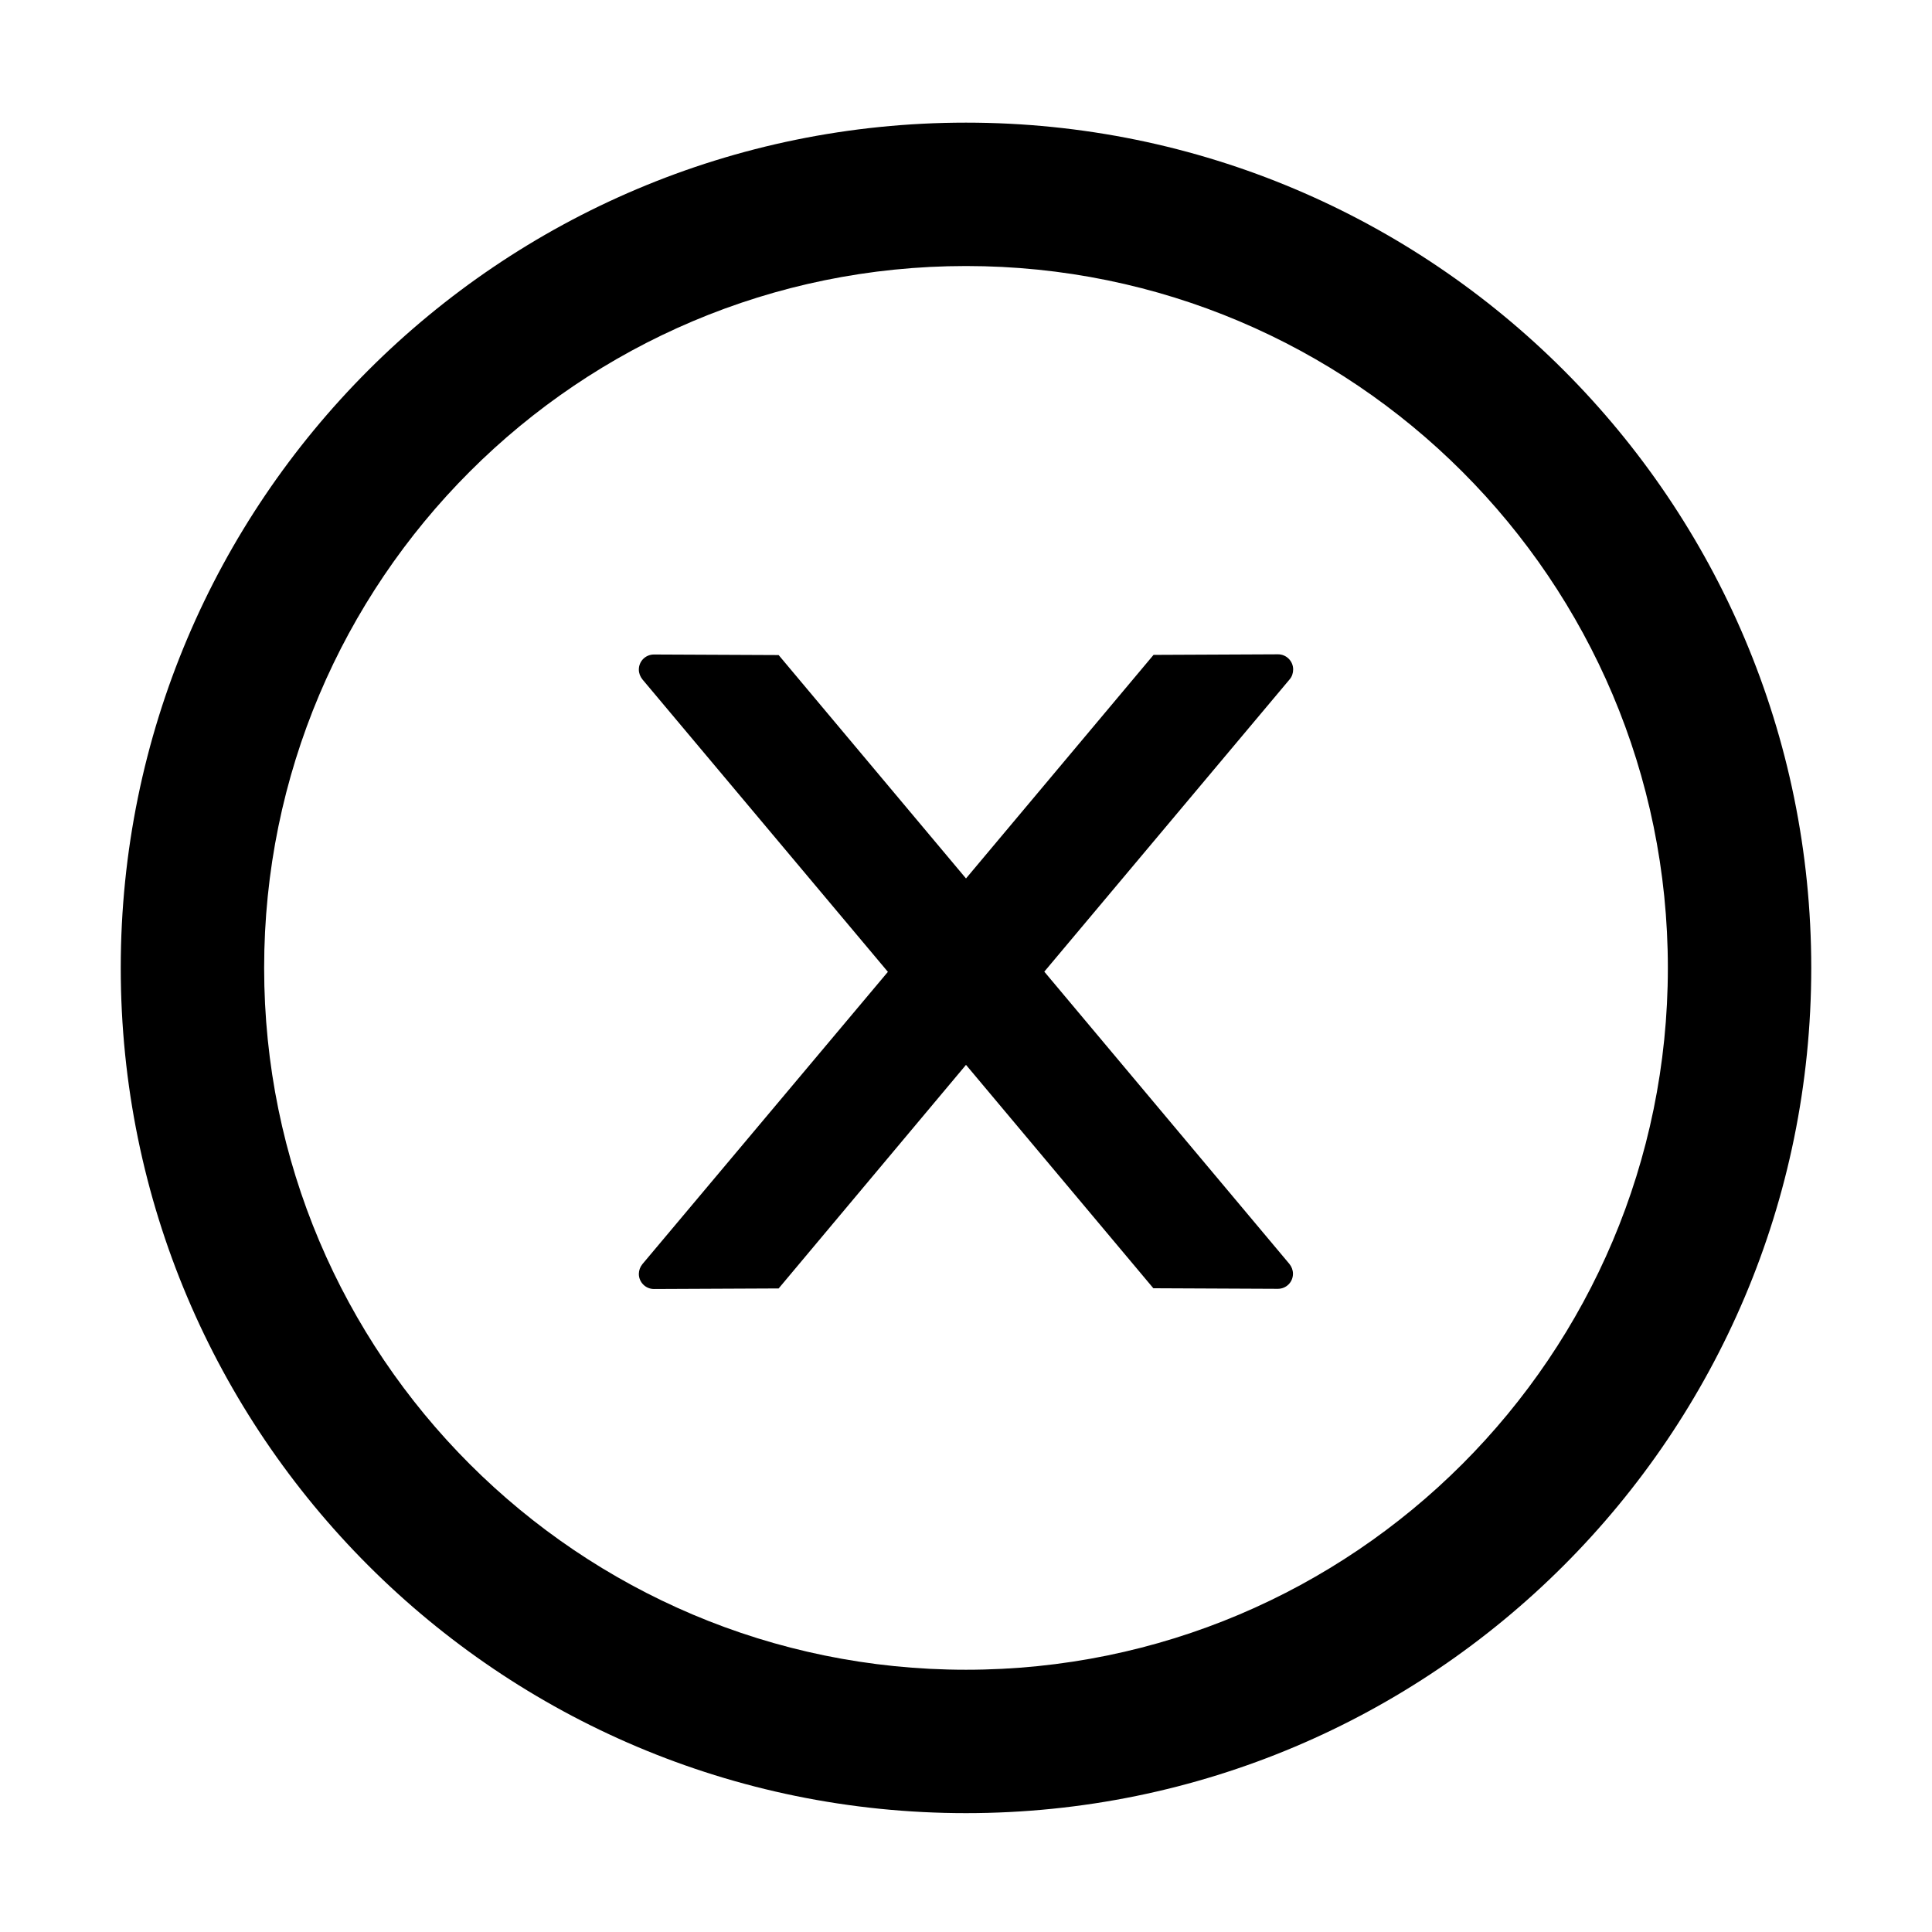
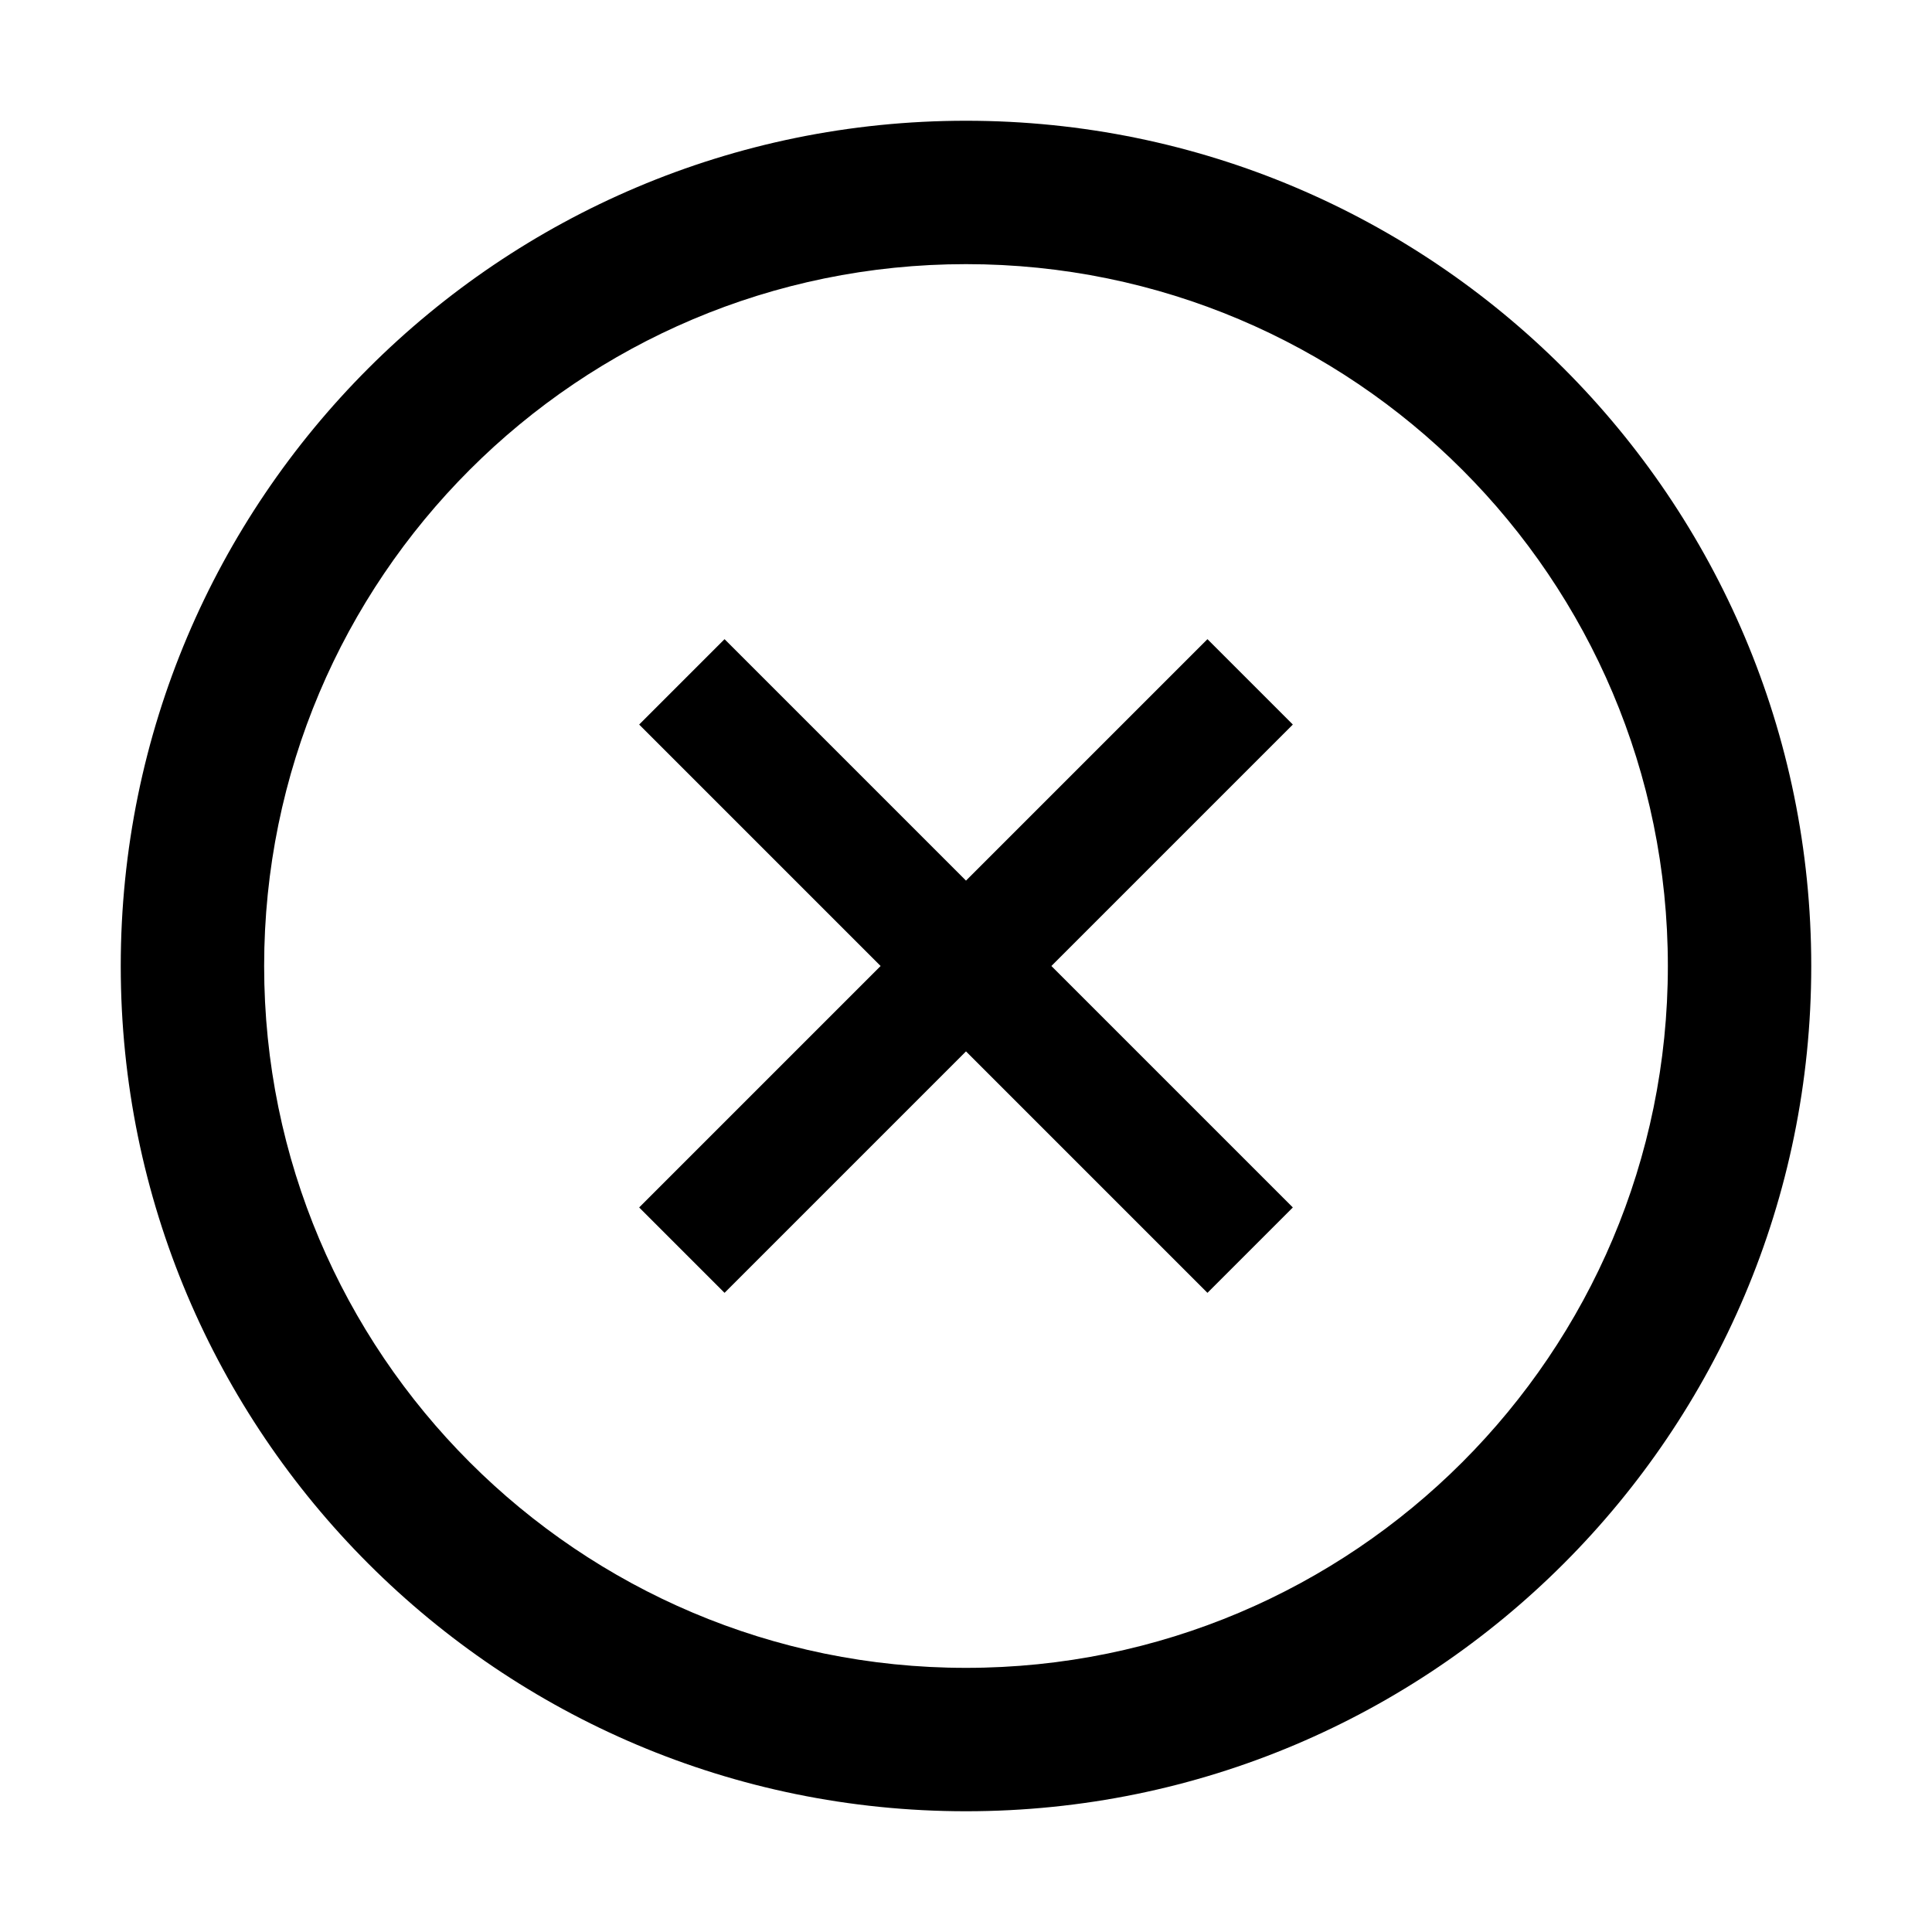
- <svg xmlns="http://www.w3.org/2000/svg" class="icon" viewBox="0 0 1024 1024">
-   <path d="M685.4 354.8c0-4.4-3.6-8-8-8l-66 .3L512 465.6l-99.3-118.4-66.1-.3c-4.4 0-8 3.5-8 8 0 1.9.7 3.7 1.9 5.2l130.1 155L340.5 670a8.32 8.32 0 0 0-1.9 5.2c0 4.4 3.6 8 8 8l66.1-.3L512 564.4l99.3 118.4 66 .3c4.4 0 8-3.5 8-8 0-1.9-.7-3.7-1.9-5.2L553.5 515l130.1-155c1.2-1.4 1.8-3.3 1.8-5.2z" />
-   <path d="M512 65C264.6 65 64 265.6 64 513s200.6 448 448 448 448-200.6 448-448S759.4 65 512 65zm0 820c-205.4 0-372-166.6-372-372s166.6-372 372-372 372 166.6 372 372-166.6 372-372 372z" />
+ <svg xmlns="http://www.w3.org/2000/svg" viewBox="0 0 1024 1024" fill="currentColor" fill-rule="evenodd">
+   <path d="M512 64c247.4 0 448 200.6 448 448S759.4 960 512 960 64 759.4 64 512 264.6 64 512 64Zm0 76c-205.4 0-372 166.6-372 372s166.6 372 372 372 372-166.6 372-372-166.6-372-372-372Zm128.013 198.826c.023.007.042.018.083.059l45.02 45.019c.04.04.05.06.058.083a.118.118 0 0 1 0 .07c-.007.022-.018.041-.059.082L557.254 512l127.861 127.862a.268.268 0 0 1 .05.06l.009.023a.118.118 0 0 1 0 .07c-.007.022-.018.041-.059.082l-45.019 45.02c-.04.04-.06.05-.083.058a.118.118 0 0 1-.07 0c-.022-.007-.041-.018-.082-.059L512 557.254 384.14 685.115c-.042.041-.06.052-.084.059a.118.118 0 0 1-.07 0c-.022-.007-.041-.018-.082-.059l-45.02-45.019c-.04-.04-.05-.06-.058-.083a.118.118 0 0 1 0-.07c.007-.022.018-.041.059-.082L466.745 512l-127.86-127.86a.268.268 0 0 1-.05-.061l-.009-.023a.118.118 0 0 1 0-.07c.007-.022.018-.041.059-.082l45.019-45.02c.04-.04.06-.05.083-.058a.118.118 0 0 1 .07 0c.022.007.041.018.082.059L512 466.745l127.862-127.86c.04-.041.06-.052.083-.059a.118.118 0 0 1 .07 0Z" />
</svg>
